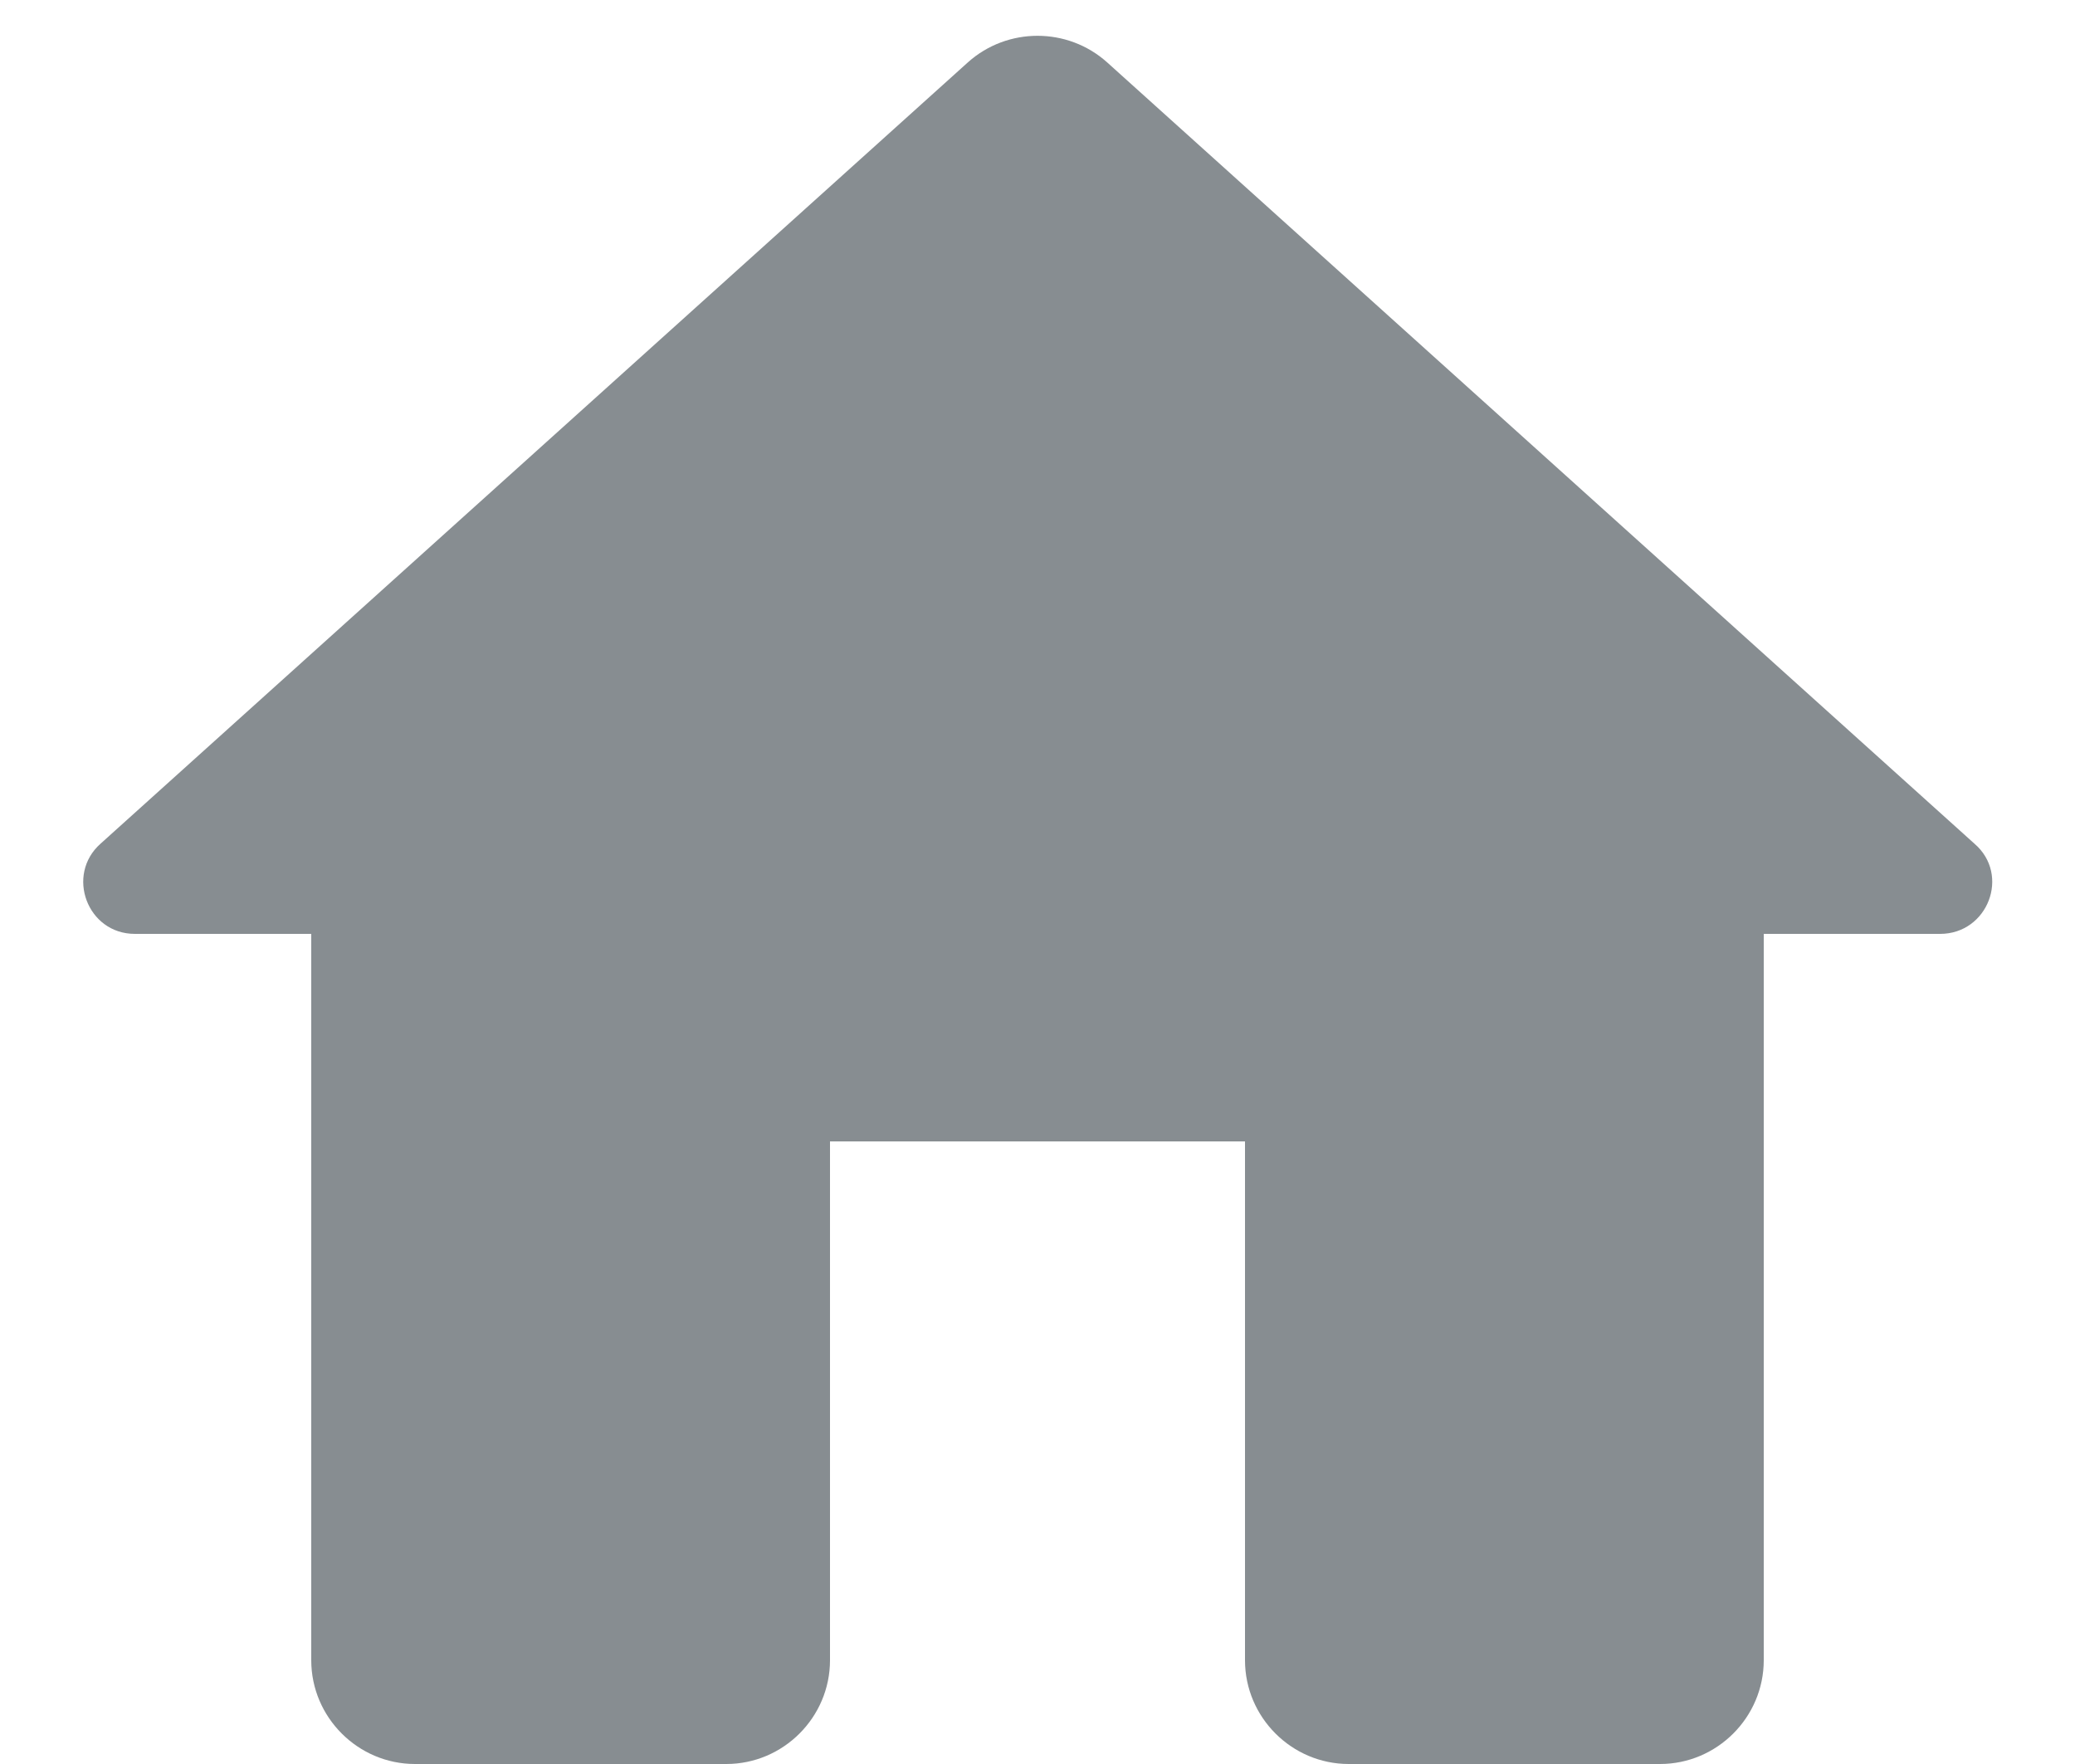
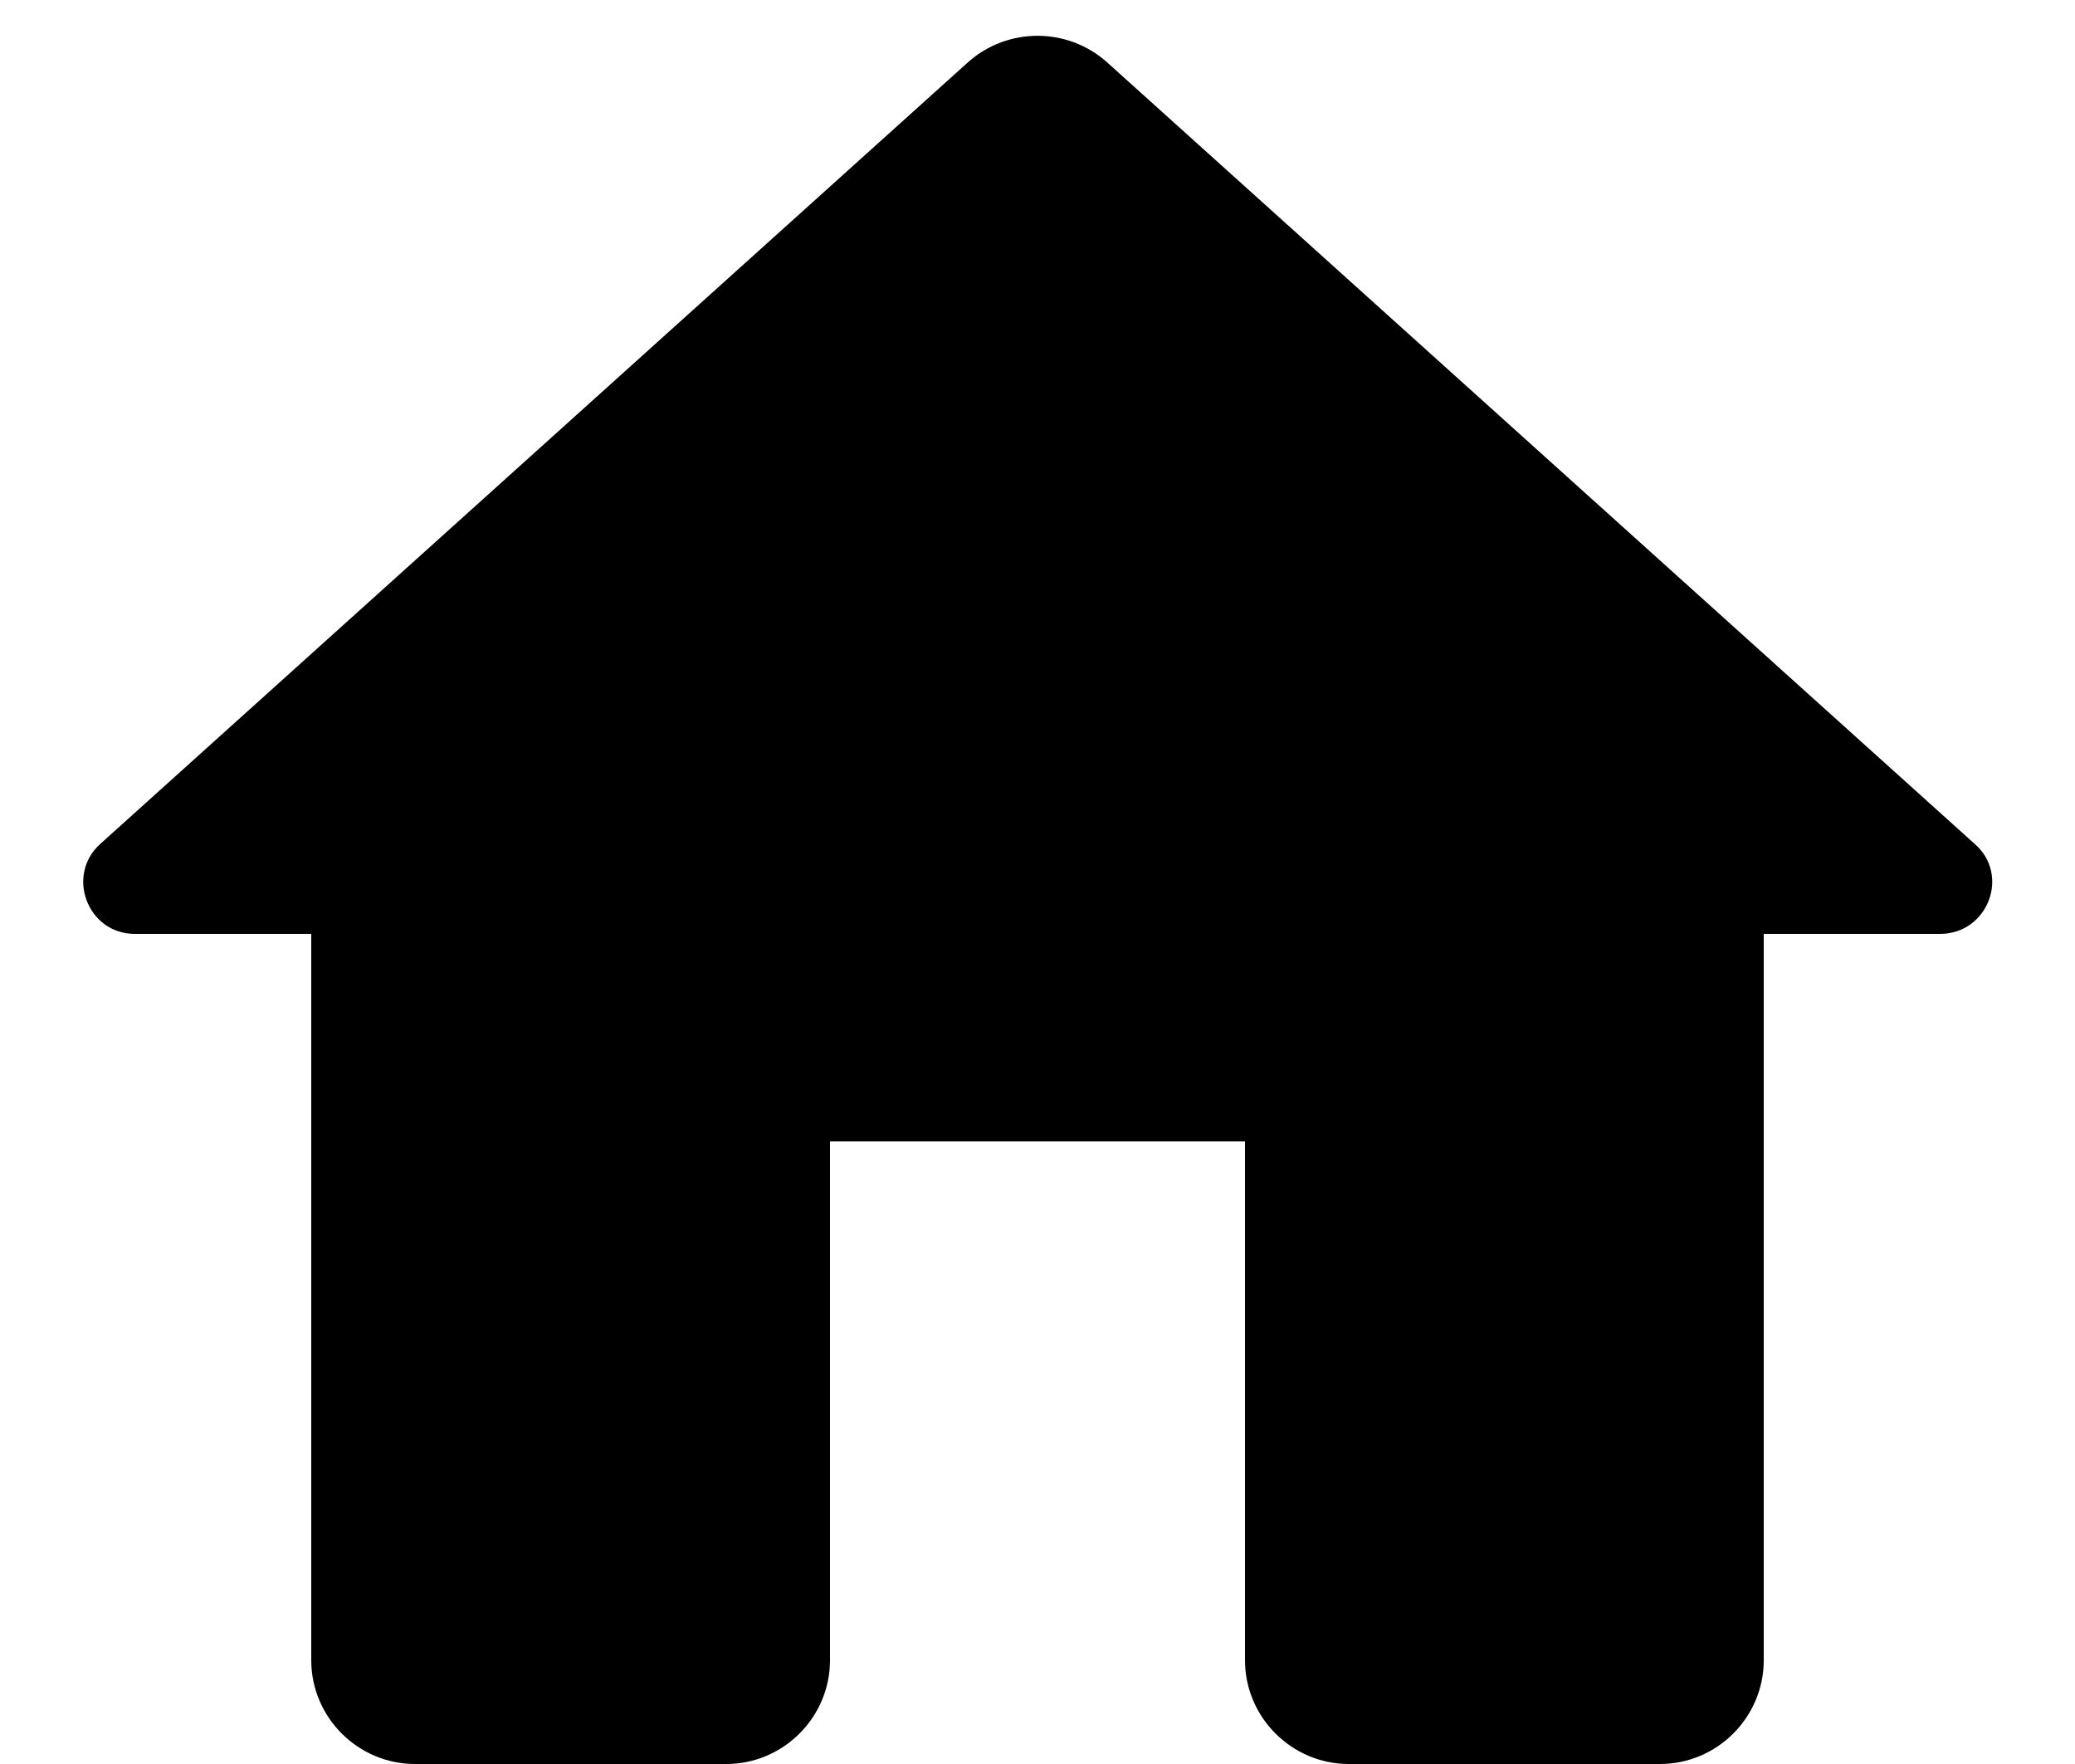
- <svg xmlns="http://www.w3.org/2000/svg" width="20" height="17" viewBox="0 0 20 17" fill="none">
-   <path d="M8 16V11H12V16C12 16.55 12.45 17 13 17H16C16.55 17 17 16.55 17 16V9H18.7C19.16 9 19.38 8.43 19.03 8.13L10.67 0.6C10.29 0.26 9.71 0.26 9.33 0.6L0.97 8.13C0.63 8.43 0.84 9 1.3 9H3V16C3 16.55 3.45 17 4 17H7C7.55 17 8 16.55 8 16Z" fill="#878D91" />
+ <svg xmlns="http://www.w3.org/2000/svg" width="20" height="17" viewBox="0 0 20 17" fill="current">
+   <path d="M8 16V11H12V16C12 16.55 12.45 17 13 17H16C16.55 17 17 16.55 17 16V9H18.7C19.16 9 19.38 8.43 19.03 8.13L10.67 0.6C10.29 0.26 9.71 0.26 9.33 0.6L0.97 8.13C0.63 8.43 0.84 9 1.3 9H3V16C3 16.55 3.45 17 4 17H7C7.55 17 8 16.55 8 16Z" fill="current" />
</svg>
